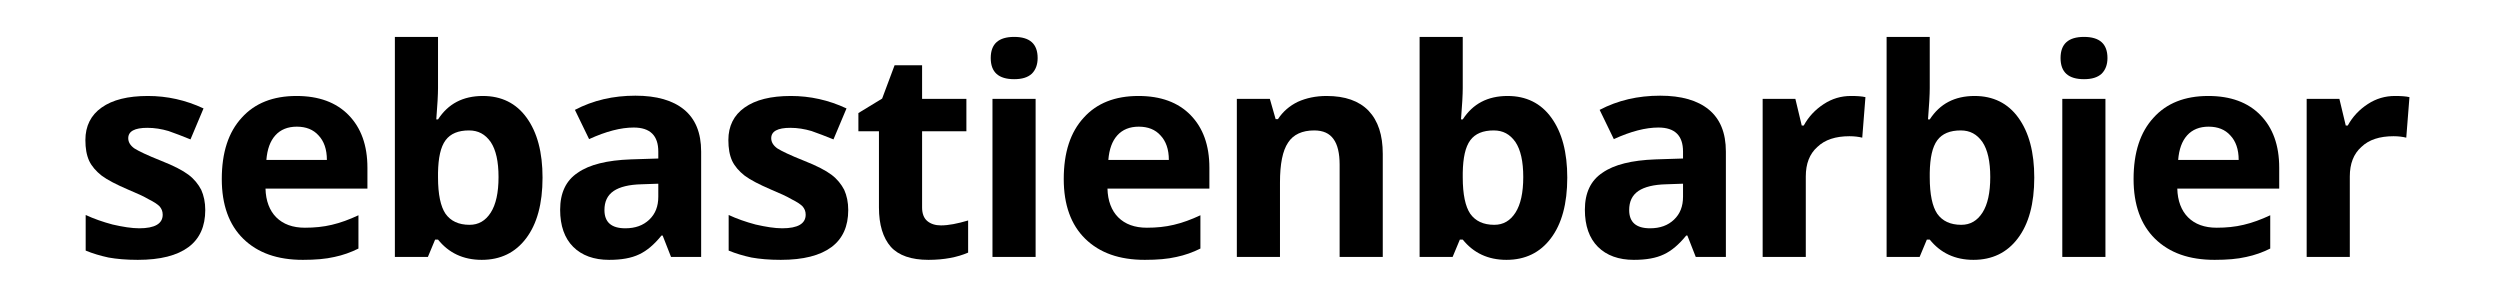
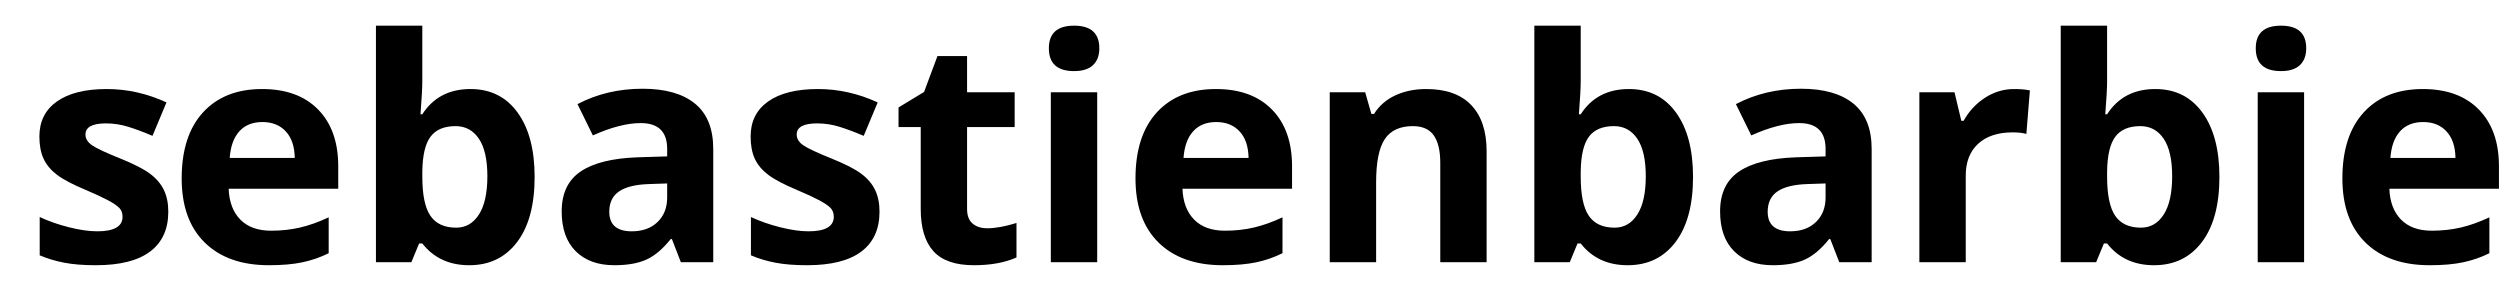
- <svg xmlns="http://www.w3.org/2000/svg" width="100%" height="100%" viewBox="0 0 850 100" version="1.1" xml:space="preserve" style="fill-rule:evenodd;clip-rule:evenodd;stroke-linejoin:round;stroke-miterlimit:2;">
-   <g transform="matrix(1.36726,0,0,1.36726,-63.597,14.9221)">
-     <g transform="matrix(72,0,0,72,64.5087,52.9841)">
-       <path d="M0.459,-0.162C0.459,-0.106 0.44,-0.063 0.401,-0.034C0.362,-0.005 0.304,0.01 0.226,0.01C0.186,0.01 0.153,0.007 0.125,0.002C0.097,-0.004 0.07,-0.012 0.046,-0.022L0.046,-0.145C0.074,-0.132 0.105,-0.121 0.139,-0.112C0.174,-0.104 0.205,-0.099 0.231,-0.099C0.285,-0.099 0.312,-0.115 0.312,-0.146C0.312,-0.158 0.308,-0.167 0.301,-0.175C0.294,-0.182 0.282,-0.19 0.264,-0.199C0.247,-0.209 0.223,-0.22 0.194,-0.232C0.152,-0.25 0.121,-0.266 0.101,-0.281C0.082,-0.296 0.067,-0.313 0.058,-0.332C0.049,-0.352 0.045,-0.375 0.045,-0.404C0.045,-0.452 0.064,-0.49 0.101,-0.516C0.139,-0.543 0.192,-0.556 0.261,-0.556C0.327,-0.556 0.391,-0.542 0.453,-0.513L0.408,-0.406C0.381,-0.417 0.355,-0.427 0.332,-0.435C0.308,-0.442 0.284,-0.446 0.259,-0.446C0.215,-0.446 0.193,-0.434 0.193,-0.41C0.193,-0.397 0.2,-0.385 0.214,-0.375C0.228,-0.366 0.259,-0.351 0.307,-0.332C0.35,-0.315 0.381,-0.299 0.401,-0.284C0.421,-0.269 0.435,-0.251 0.445,-0.232C0.454,-0.212 0.459,-0.189 0.459,-0.162Z" style="fill-rule:nonzero;" />
-     </g>
-     <g transform="matrix(72,0,0,72,98.4258,52.9841)">
-       <path d="M0.304,-0.45C0.273,-0.45 0.248,-0.44 0.23,-0.42C0.212,-0.4 0.202,-0.372 0.199,-0.335L0.408,-0.335C0.408,-0.372 0.398,-0.4 0.379,-0.42C0.361,-0.44 0.336,-0.45 0.304,-0.45ZM0.325,0.01C0.237,0.01 0.169,-0.014 0.119,-0.063C0.07,-0.111 0.045,-0.18 0.045,-0.269C0.045,-0.361 0.068,-0.431 0.114,-0.481C0.159,-0.531 0.222,-0.556 0.303,-0.556C0.38,-0.556 0.44,-0.534 0.483,-0.49C0.526,-0.446 0.548,-0.386 0.548,-0.308L0.548,-0.236L0.196,-0.236C0.197,-0.194 0.21,-0.16 0.233,-0.137C0.257,-0.113 0.29,-0.101 0.332,-0.101C0.365,-0.101 0.396,-0.104 0.425,-0.111C0.455,-0.118 0.485,-0.129 0.517,-0.144L0.517,-0.029C0.491,-0.016 0.463,-0.006 0.434,0C0.404,0.007 0.368,0.01 0.325,0.01Z" style="fill-rule:nonzero;" />
-     </g>
-     <g transform="matrix(72,0,0,72,139.093,52.9841)">
-       <path d="M0.382,-0.556C0.446,-0.556 0.497,-0.531 0.533,-0.481C0.57,-0.43 0.588,-0.361 0.588,-0.274C0.588,-0.184 0.569,-0.114 0.531,-0.064C0.494,-0.015 0.443,0.01 0.378,0.01C0.314,0.01 0.264,-0.014 0.227,-0.06L0.217,-0.06L0.192,0L0.078,0L0.078,-0.76L0.227,-0.76L0.227,-0.583C0.227,-0.561 0.225,-0.525 0.221,-0.475L0.227,-0.475C0.262,-0.529 0.313,-0.556 0.382,-0.556ZM0.334,-0.437C0.297,-0.437 0.27,-0.426 0.253,-0.403C0.236,-0.38 0.228,-0.343 0.227,-0.291L0.227,-0.275C0.227,-0.216 0.236,-0.174 0.253,-0.149C0.271,-0.124 0.298,-0.111 0.336,-0.111C0.367,-0.111 0.391,-0.125 0.409,-0.153C0.427,-0.181 0.436,-0.222 0.436,-0.276C0.436,-0.33 0.427,-0.37 0.409,-0.397C0.39,-0.424 0.366,-0.437 0.334,-0.437Z" style="fill-rule:nonzero;" />
-     </g>
-     <g transform="matrix(72,0,0,72,182.783,52.9841)">
-       <path d="M0.425,0L0.396,-0.074L0.392,-0.074C0.367,-0.043 0.341,-0.021 0.315,-0.009C0.288,0.004 0.254,0.01 0.211,0.01C0.159,0.01 0.117,-0.005 0.087,-0.035C0.057,-0.065 0.042,-0.108 0.042,-0.163C0.042,-0.221 0.062,-0.264 0.103,-0.291C0.143,-0.319 0.204,-0.334 0.286,-0.337L0.381,-0.34L0.381,-0.364C0.381,-0.419 0.353,-0.447 0.296,-0.447C0.252,-0.447 0.201,-0.434 0.142,-0.407L0.093,-0.508C0.156,-0.541 0.225,-0.557 0.302,-0.557C0.375,-0.557 0.431,-0.541 0.47,-0.509C0.509,-0.477 0.529,-0.429 0.529,-0.364L0.529,0L0.425,0ZM0.381,-0.253L0.323,-0.251C0.28,-0.25 0.248,-0.242 0.227,-0.228C0.205,-0.213 0.195,-0.191 0.195,-0.162C0.195,-0.12 0.219,-0.099 0.267,-0.099C0.302,-0.099 0.329,-0.109 0.35,-0.129C0.371,-0.149 0.381,-0.175 0.381,-0.208L0.381,-0.253Z" style="fill-rule:nonzero;" />
-     </g>
-     <g transform="matrix(72,0,0,72,224.4,52.9841)">
-       <path d="M0.459,-0.162C0.459,-0.106 0.44,-0.063 0.401,-0.034C0.362,-0.005 0.304,0.01 0.226,0.01C0.186,0.01 0.153,0.007 0.125,0.002C0.097,-0.004 0.07,-0.012 0.046,-0.022L0.046,-0.145C0.074,-0.132 0.105,-0.121 0.139,-0.112C0.174,-0.104 0.205,-0.099 0.231,-0.099C0.285,-0.099 0.312,-0.115 0.312,-0.146C0.312,-0.158 0.308,-0.167 0.301,-0.175C0.294,-0.182 0.282,-0.19 0.264,-0.199C0.247,-0.209 0.223,-0.22 0.194,-0.232C0.152,-0.25 0.121,-0.266 0.101,-0.281C0.082,-0.296 0.067,-0.313 0.058,-0.332C0.049,-0.352 0.045,-0.375 0.045,-0.404C0.045,-0.452 0.064,-0.49 0.101,-0.516C0.139,-0.543 0.192,-0.556 0.261,-0.556C0.327,-0.556 0.391,-0.542 0.453,-0.513L0.408,-0.406C0.381,-0.417 0.355,-0.427 0.332,-0.435C0.308,-0.442 0.284,-0.446 0.259,-0.446C0.215,-0.446 0.193,-0.434 0.193,-0.41C0.193,-0.397 0.2,-0.385 0.214,-0.375C0.228,-0.366 0.259,-0.351 0.307,-0.332C0.35,-0.315 0.381,-0.299 0.401,-0.284C0.421,-0.269 0.435,-0.251 0.445,-0.232C0.454,-0.212 0.459,-0.189 0.459,-0.162Z" style="fill-rule:nonzero;" />
-     </g>
-     <g transform="matrix(72,0,0,72,258.317,52.9841)">
-       <path d="M0.308,-0.109C0.334,-0.109 0.365,-0.115 0.402,-0.126L0.402,-0.015C0.365,0.001 0.319,0.01 0.265,0.01C0.206,0.01 0.162,-0.005 0.135,-0.035C0.108,-0.066 0.094,-0.111 0.094,-0.171L0.094,-0.434L0.023,-0.434L0.023,-0.497L0.105,-0.547L0.148,-0.662L0.243,-0.662L0.243,-0.546L0.396,-0.546L0.396,-0.434L0.243,-0.434L0.243,-0.171C0.243,-0.15 0.249,-0.134 0.261,-0.124C0.273,-0.114 0.289,-0.109 0.308,-0.109Z" style="fill-rule:nonzero;" />
-     </g>
-     <g transform="matrix(72,0,0,72,287.699,52.9841)">
-       <path d="M0.072,-0.687C0.072,-0.736 0.099,-0.76 0.153,-0.76C0.207,-0.76 0.234,-0.736 0.234,-0.687C0.234,-0.664 0.227,-0.646 0.214,-0.633C0.2,-0.62 0.18,-0.614 0.153,-0.614C0.099,-0.614 0.072,-0.638 0.072,-0.687ZM0.227,0L0.078,0L0.078,-0.546L0.227,-0.546L0.227,0Z" style="fill-rule:nonzero;" />
-     </g>
-     <g transform="matrix(72,0,0,72,307.799,52.9841)">
-       <path d="M0.304,-0.45C0.273,-0.45 0.248,-0.44 0.23,-0.42C0.212,-0.4 0.202,-0.372 0.199,-0.335L0.408,-0.335C0.408,-0.372 0.398,-0.4 0.379,-0.42C0.361,-0.44 0.336,-0.45 0.304,-0.45ZM0.325,0.01C0.237,0.01 0.169,-0.014 0.119,-0.063C0.07,-0.111 0.045,-0.18 0.045,-0.269C0.045,-0.361 0.068,-0.431 0.114,-0.481C0.159,-0.531 0.222,-0.556 0.303,-0.556C0.38,-0.556 0.44,-0.534 0.483,-0.49C0.526,-0.446 0.548,-0.386 0.548,-0.308L0.548,-0.236L0.196,-0.236C0.197,-0.194 0.21,-0.16 0.233,-0.137C0.257,-0.113 0.29,-0.101 0.332,-0.101C0.365,-0.101 0.396,-0.104 0.425,-0.111C0.455,-0.118 0.485,-0.129 0.517,-0.144L0.517,-0.029C0.491,-0.016 0.463,-0.006 0.434,0C0.404,0.007 0.368,0.01 0.325,0.01Z" style="fill-rule:nonzero;" />
-     </g>
-     <g transform="matrix(72,0,0,72,348.466,52.9841)">
-       <path d="M0.582,0L0.433,0L0.433,-0.319C0.433,-0.358 0.426,-0.388 0.412,-0.407C0.398,-0.427 0.376,-0.437 0.345,-0.437C0.304,-0.437 0.273,-0.423 0.255,-0.395C0.236,-0.367 0.227,-0.321 0.227,-0.257L0.227,0L0.078,0L0.078,-0.546L0.192,-0.546L0.212,-0.476L0.22,-0.476C0.237,-0.502 0.26,-0.522 0.289,-0.536C0.318,-0.549 0.351,-0.556 0.388,-0.556C0.452,-0.556 0.5,-0.539 0.533,-0.505C0.566,-0.47 0.582,-0.421 0.582,-0.356L0.582,0Z" style="fill-rule:nonzero;" />
-     </g>
-     <g transform="matrix(72,0,0,72,393.915,52.9841)">
-       <path d="M0.382,-0.556C0.446,-0.556 0.497,-0.531 0.533,-0.481C0.57,-0.43 0.588,-0.361 0.588,-0.274C0.588,-0.184 0.569,-0.114 0.531,-0.064C0.494,-0.015 0.443,0.01 0.378,0.01C0.314,0.01 0.264,-0.014 0.227,-0.06L0.217,-0.06L0.192,0L0.078,0L0.078,-0.76L0.227,-0.76L0.227,-0.583C0.227,-0.561 0.225,-0.525 0.221,-0.475L0.227,-0.475C0.262,-0.529 0.313,-0.556 0.382,-0.556ZM0.334,-0.437C0.297,-0.437 0.27,-0.426 0.253,-0.403C0.236,-0.38 0.228,-0.343 0.227,-0.291L0.227,-0.275C0.227,-0.216 0.236,-0.174 0.253,-0.149C0.271,-0.124 0.298,-0.111 0.336,-0.111C0.367,-0.111 0.391,-0.125 0.409,-0.153C0.427,-0.181 0.436,-0.222 0.436,-0.276C0.436,-0.33 0.427,-0.37 0.409,-0.397C0.39,-0.424 0.366,-0.437 0.334,-0.437Z" style="fill-rule:nonzero;" />
-     </g>
-     <g transform="matrix(72,0,0,72,437.605,52.9841)">
-       <path d="M0.425,0L0.396,-0.074L0.392,-0.074C0.367,-0.043 0.341,-0.021 0.315,-0.009C0.288,0.004 0.254,0.01 0.211,0.01C0.159,0.01 0.117,-0.005 0.087,-0.035C0.057,-0.065 0.042,-0.108 0.042,-0.163C0.042,-0.221 0.062,-0.264 0.103,-0.291C0.143,-0.319 0.204,-0.334 0.286,-0.337L0.381,-0.34L0.381,-0.364C0.381,-0.419 0.353,-0.447 0.296,-0.447C0.252,-0.447 0.201,-0.434 0.142,-0.407L0.093,-0.508C0.156,-0.541 0.225,-0.557 0.302,-0.557C0.375,-0.557 0.431,-0.541 0.47,-0.509C0.509,-0.477 0.529,-0.429 0.529,-0.364L0.529,0L0.425,0ZM0.381,-0.253L0.323,-0.251C0.28,-0.25 0.248,-0.242 0.227,-0.228C0.205,-0.213 0.195,-0.191 0.195,-0.162C0.195,-0.12 0.219,-0.099 0.267,-0.099C0.302,-0.099 0.329,-0.109 0.35,-0.129C0.371,-0.149 0.381,-0.175 0.381,-0.208L0.381,-0.253Z" style="fill-rule:nonzero;" />
-     </g>
-     <g transform="matrix(72,0,0,72,479.221,52.9841)">
-       <path d="M0.383,-0.556C0.403,-0.556 0.42,-0.555 0.433,-0.552L0.422,-0.412C0.41,-0.415 0.395,-0.417 0.378,-0.417C0.33,-0.417 0.293,-0.405 0.267,-0.38C0.24,-0.356 0.227,-0.322 0.227,-0.278L0.227,0L0.078,0L0.078,-0.546L0.191,-0.546L0.213,-0.454L0.22,-0.454C0.237,-0.485 0.26,-0.509 0.289,-0.528C0.318,-0.547 0.349,-0.556 0.383,-0.556Z" style="fill-rule:nonzero;" />
-     </g>
-     <g transform="matrix(72,0,0,72,510.045,52.9841)">
-       <path d="M0.382,-0.556C0.446,-0.556 0.497,-0.531 0.533,-0.481C0.57,-0.43 0.588,-0.361 0.588,-0.274C0.588,-0.184 0.569,-0.114 0.531,-0.064C0.494,-0.015 0.443,0.01 0.378,0.01C0.314,0.01 0.264,-0.014 0.227,-0.06L0.217,-0.06L0.192,0L0.078,0L0.078,-0.76L0.227,-0.76L0.227,-0.583C0.227,-0.561 0.225,-0.525 0.221,-0.475L0.227,-0.475C0.262,-0.529 0.313,-0.556 0.382,-0.556ZM0.334,-0.437C0.297,-0.437 0.27,-0.426 0.253,-0.403C0.236,-0.38 0.228,-0.343 0.227,-0.291L0.227,-0.275C0.227,-0.216 0.236,-0.174 0.253,-0.149C0.271,-0.124 0.298,-0.111 0.336,-0.111C0.367,-0.111 0.391,-0.125 0.409,-0.153C0.427,-0.181 0.436,-0.222 0.436,-0.276C0.436,-0.33 0.427,-0.37 0.409,-0.397C0.39,-0.424 0.366,-0.437 0.334,-0.437Z" style="fill-rule:nonzero;" />
-     </g>
-     <g transform="matrix(72,0,0,72,553.735,52.9841)">
-       <path d="M0.072,-0.687C0.072,-0.736 0.099,-0.76 0.153,-0.76C0.207,-0.76 0.234,-0.736 0.234,-0.687C0.234,-0.664 0.227,-0.646 0.214,-0.633C0.2,-0.62 0.18,-0.614 0.153,-0.614C0.099,-0.614 0.072,-0.638 0.072,-0.687ZM0.227,0L0.078,0L0.078,-0.546L0.227,-0.546L0.227,0Z" style="fill-rule:nonzero;" />
-     </g>
-     <g transform="matrix(72,0,0,72,573.836,52.9841)">
-       <path d="M0.304,-0.45C0.273,-0.45 0.248,-0.44 0.23,-0.42C0.212,-0.4 0.202,-0.372 0.199,-0.335L0.408,-0.335C0.408,-0.372 0.398,-0.4 0.379,-0.42C0.361,-0.44 0.336,-0.45 0.304,-0.45ZM0.325,0.01C0.237,0.01 0.169,-0.014 0.119,-0.063C0.07,-0.111 0.045,-0.18 0.045,-0.269C0.045,-0.361 0.068,-0.431 0.114,-0.481C0.159,-0.531 0.222,-0.556 0.303,-0.556C0.38,-0.556 0.44,-0.534 0.483,-0.49C0.526,-0.446 0.548,-0.386 0.548,-0.308L0.548,-0.236L0.196,-0.236C0.197,-0.194 0.21,-0.16 0.233,-0.137C0.257,-0.113 0.29,-0.101 0.332,-0.101C0.365,-0.101 0.396,-0.104 0.425,-0.111C0.455,-0.118 0.485,-0.129 0.517,-0.144L0.517,-0.029C0.491,-0.016 0.463,-0.006 0.434,0C0.404,0.007 0.368,0.01 0.325,0.01Z" style="fill-rule:nonzero;" />
-     </g>
-     <g transform="matrix(72,0,0,72,614.503,52.9841)">
-       <path d="M0.383,-0.556C0.403,-0.556 0.42,-0.555 0.433,-0.552L0.422,-0.412C0.41,-0.415 0.395,-0.417 0.378,-0.417C0.33,-0.417 0.293,-0.405 0.267,-0.38C0.24,-0.356 0.227,-0.322 0.227,-0.278L0.227,0L0.078,0L0.078,-0.546L0.191,-0.546L0.213,-0.454L0.22,-0.454C0.237,-0.485 0.26,-0.509 0.289,-0.528C0.318,-0.547 0.349,-0.556 0.383,-0.556Z" style="fill-rule:nonzero;" />
-     </g>
+ <svg xmlns="http://www.w3.org/2000/svg" width="100%" height="100%" viewBox="0 0 1800 212" version="1.1" xml:space="preserve" style="fill-rule:evenodd;clip-rule:evenodd;stroke-linejoin:round;stroke-miterlimit:2;">
+   <g transform="matrix(1.5565,0,0,1.5565,-693.955,-56.9723)">
+     <text x="457.597px" y="157.882px" style="font-family:'OpenSans-Bold', 'Open Sans', sans-serif;font-weight:700;font-size:144px;">s<tspan x="523.415px 602.734px 688.099px 769.315px 835.133px 891.881px 930.066px 1009.38px 1098.27px 1183.63px 1264.85px 1324.48px 1409.84px 1448.03px 1527.35px " y="157.882px 157.882px 157.882px 157.882px 157.882px 157.882px 157.882px 157.882px 157.882px 157.882px 157.882px 157.882px 157.882px 157.882px 157.882px ">ebastienbarbier</tspan>
+     </text>
  </g>
</svg>
